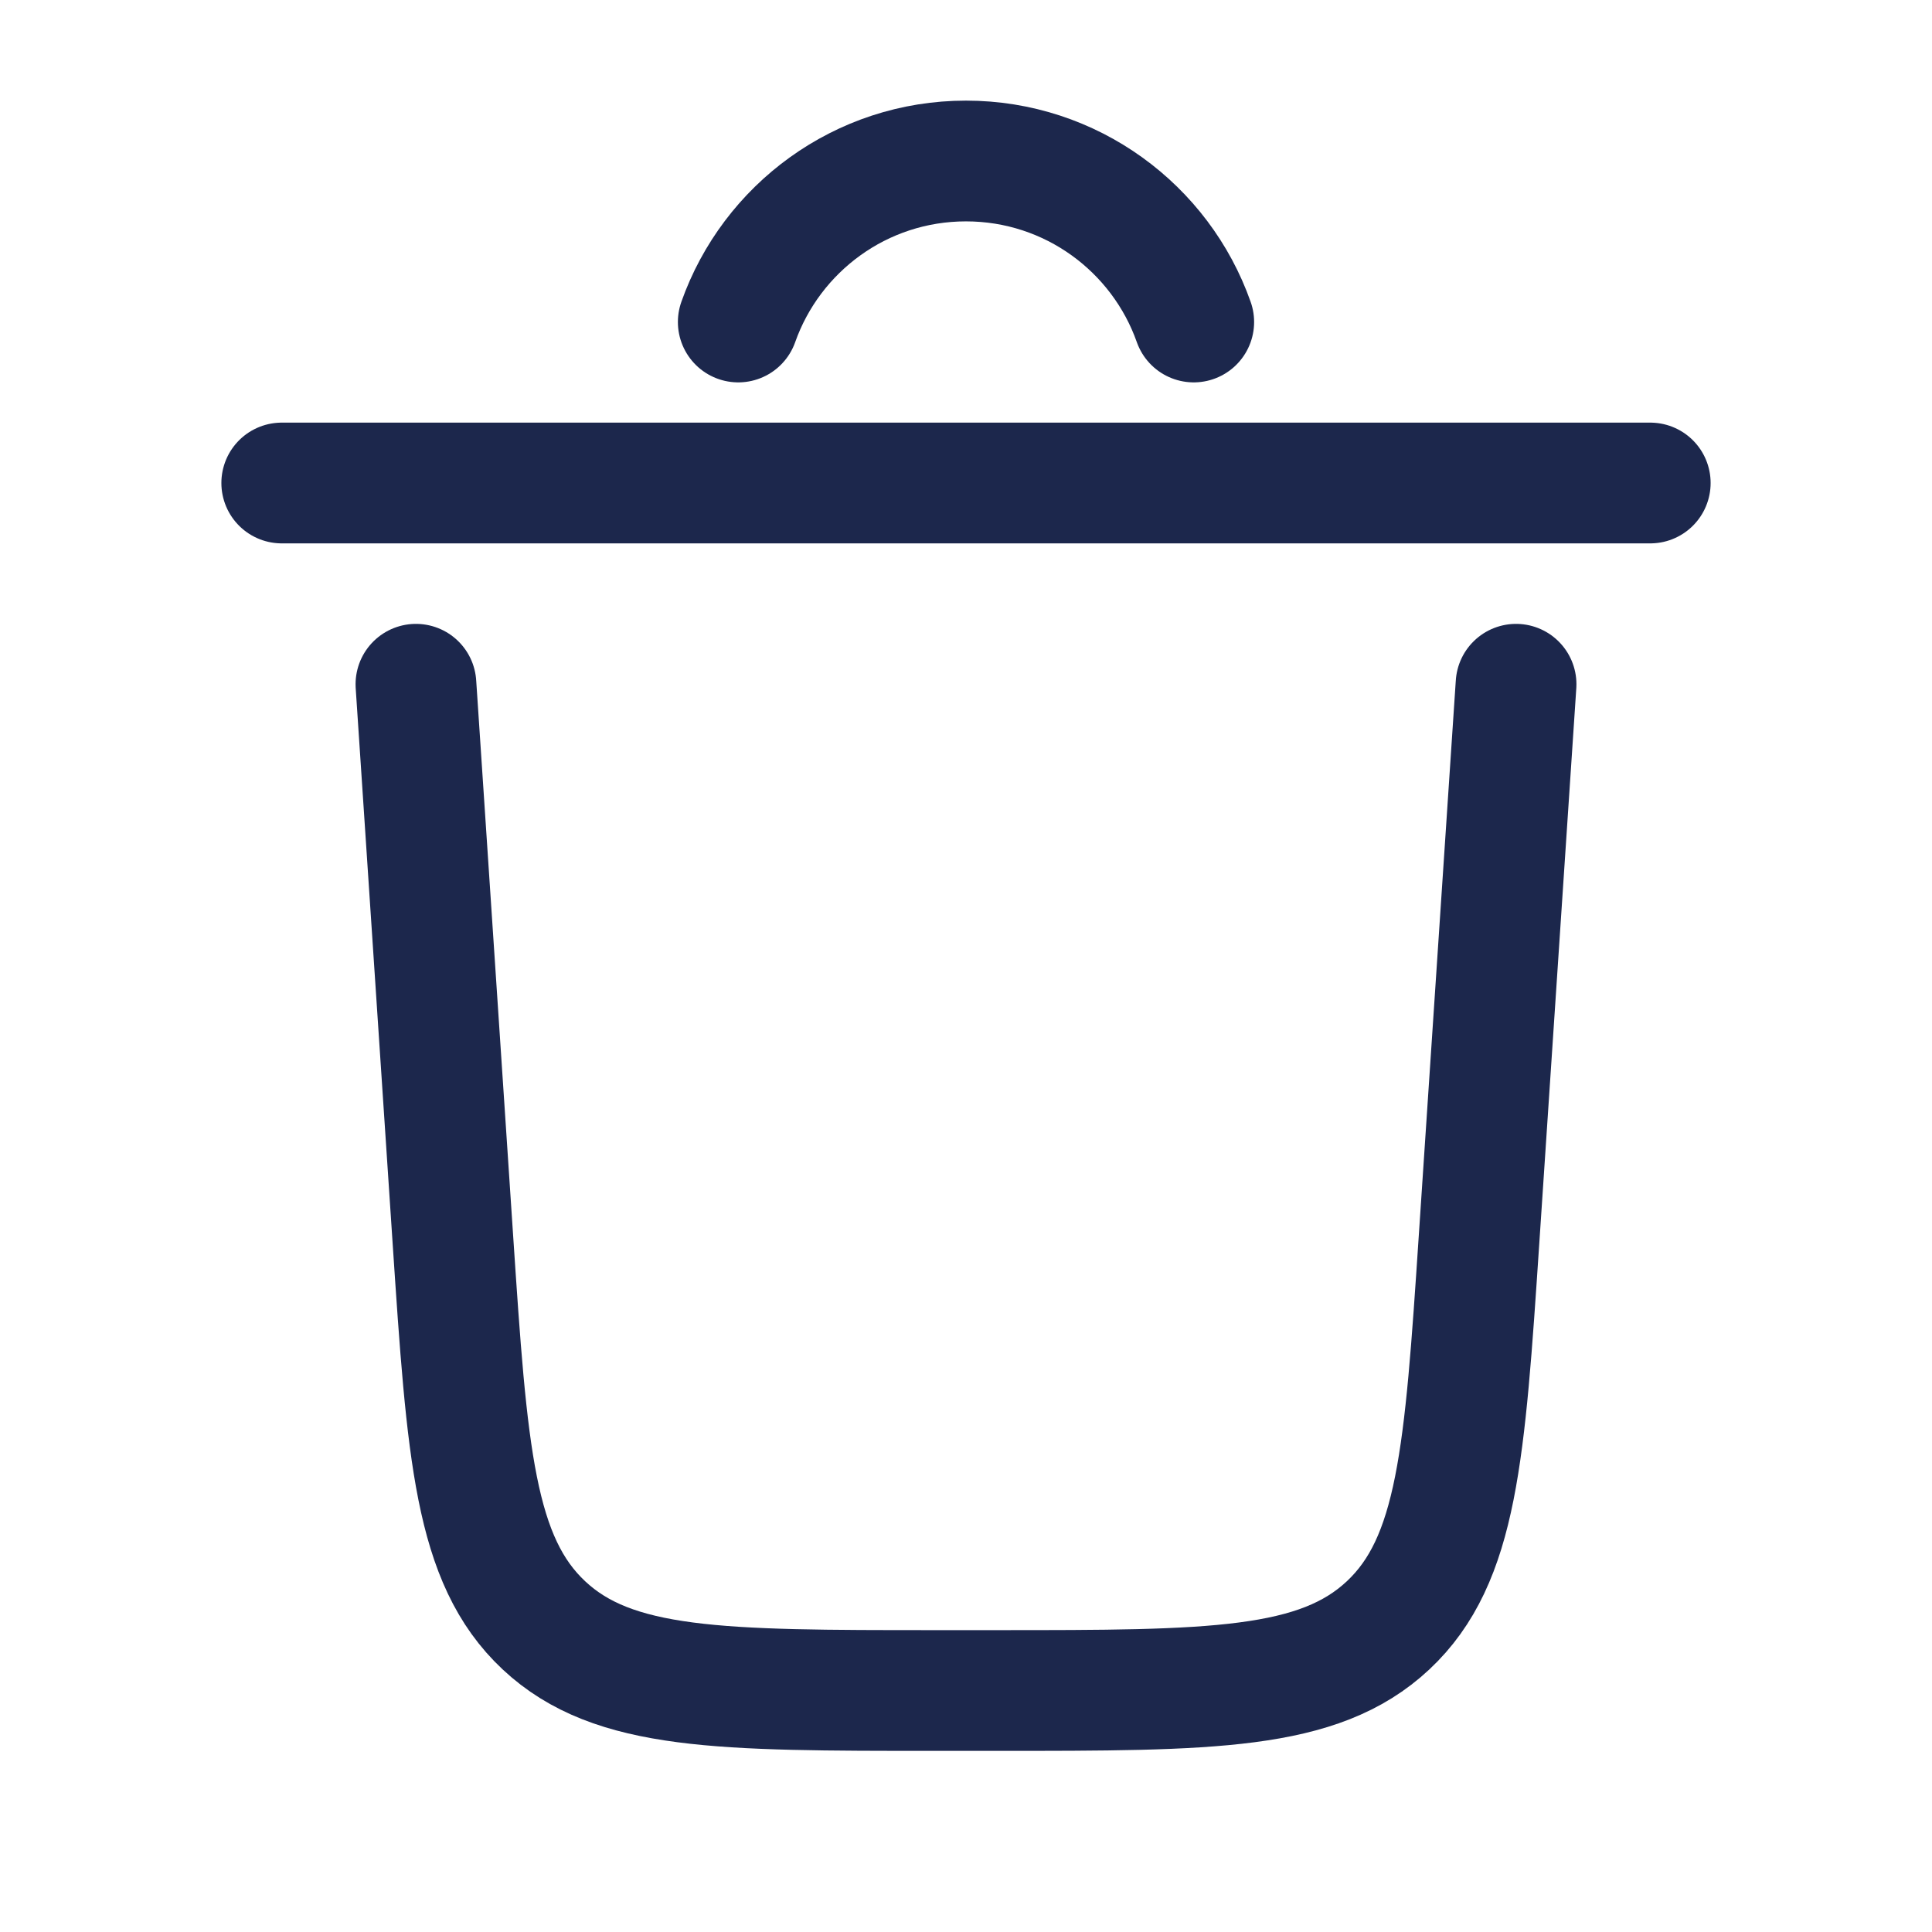
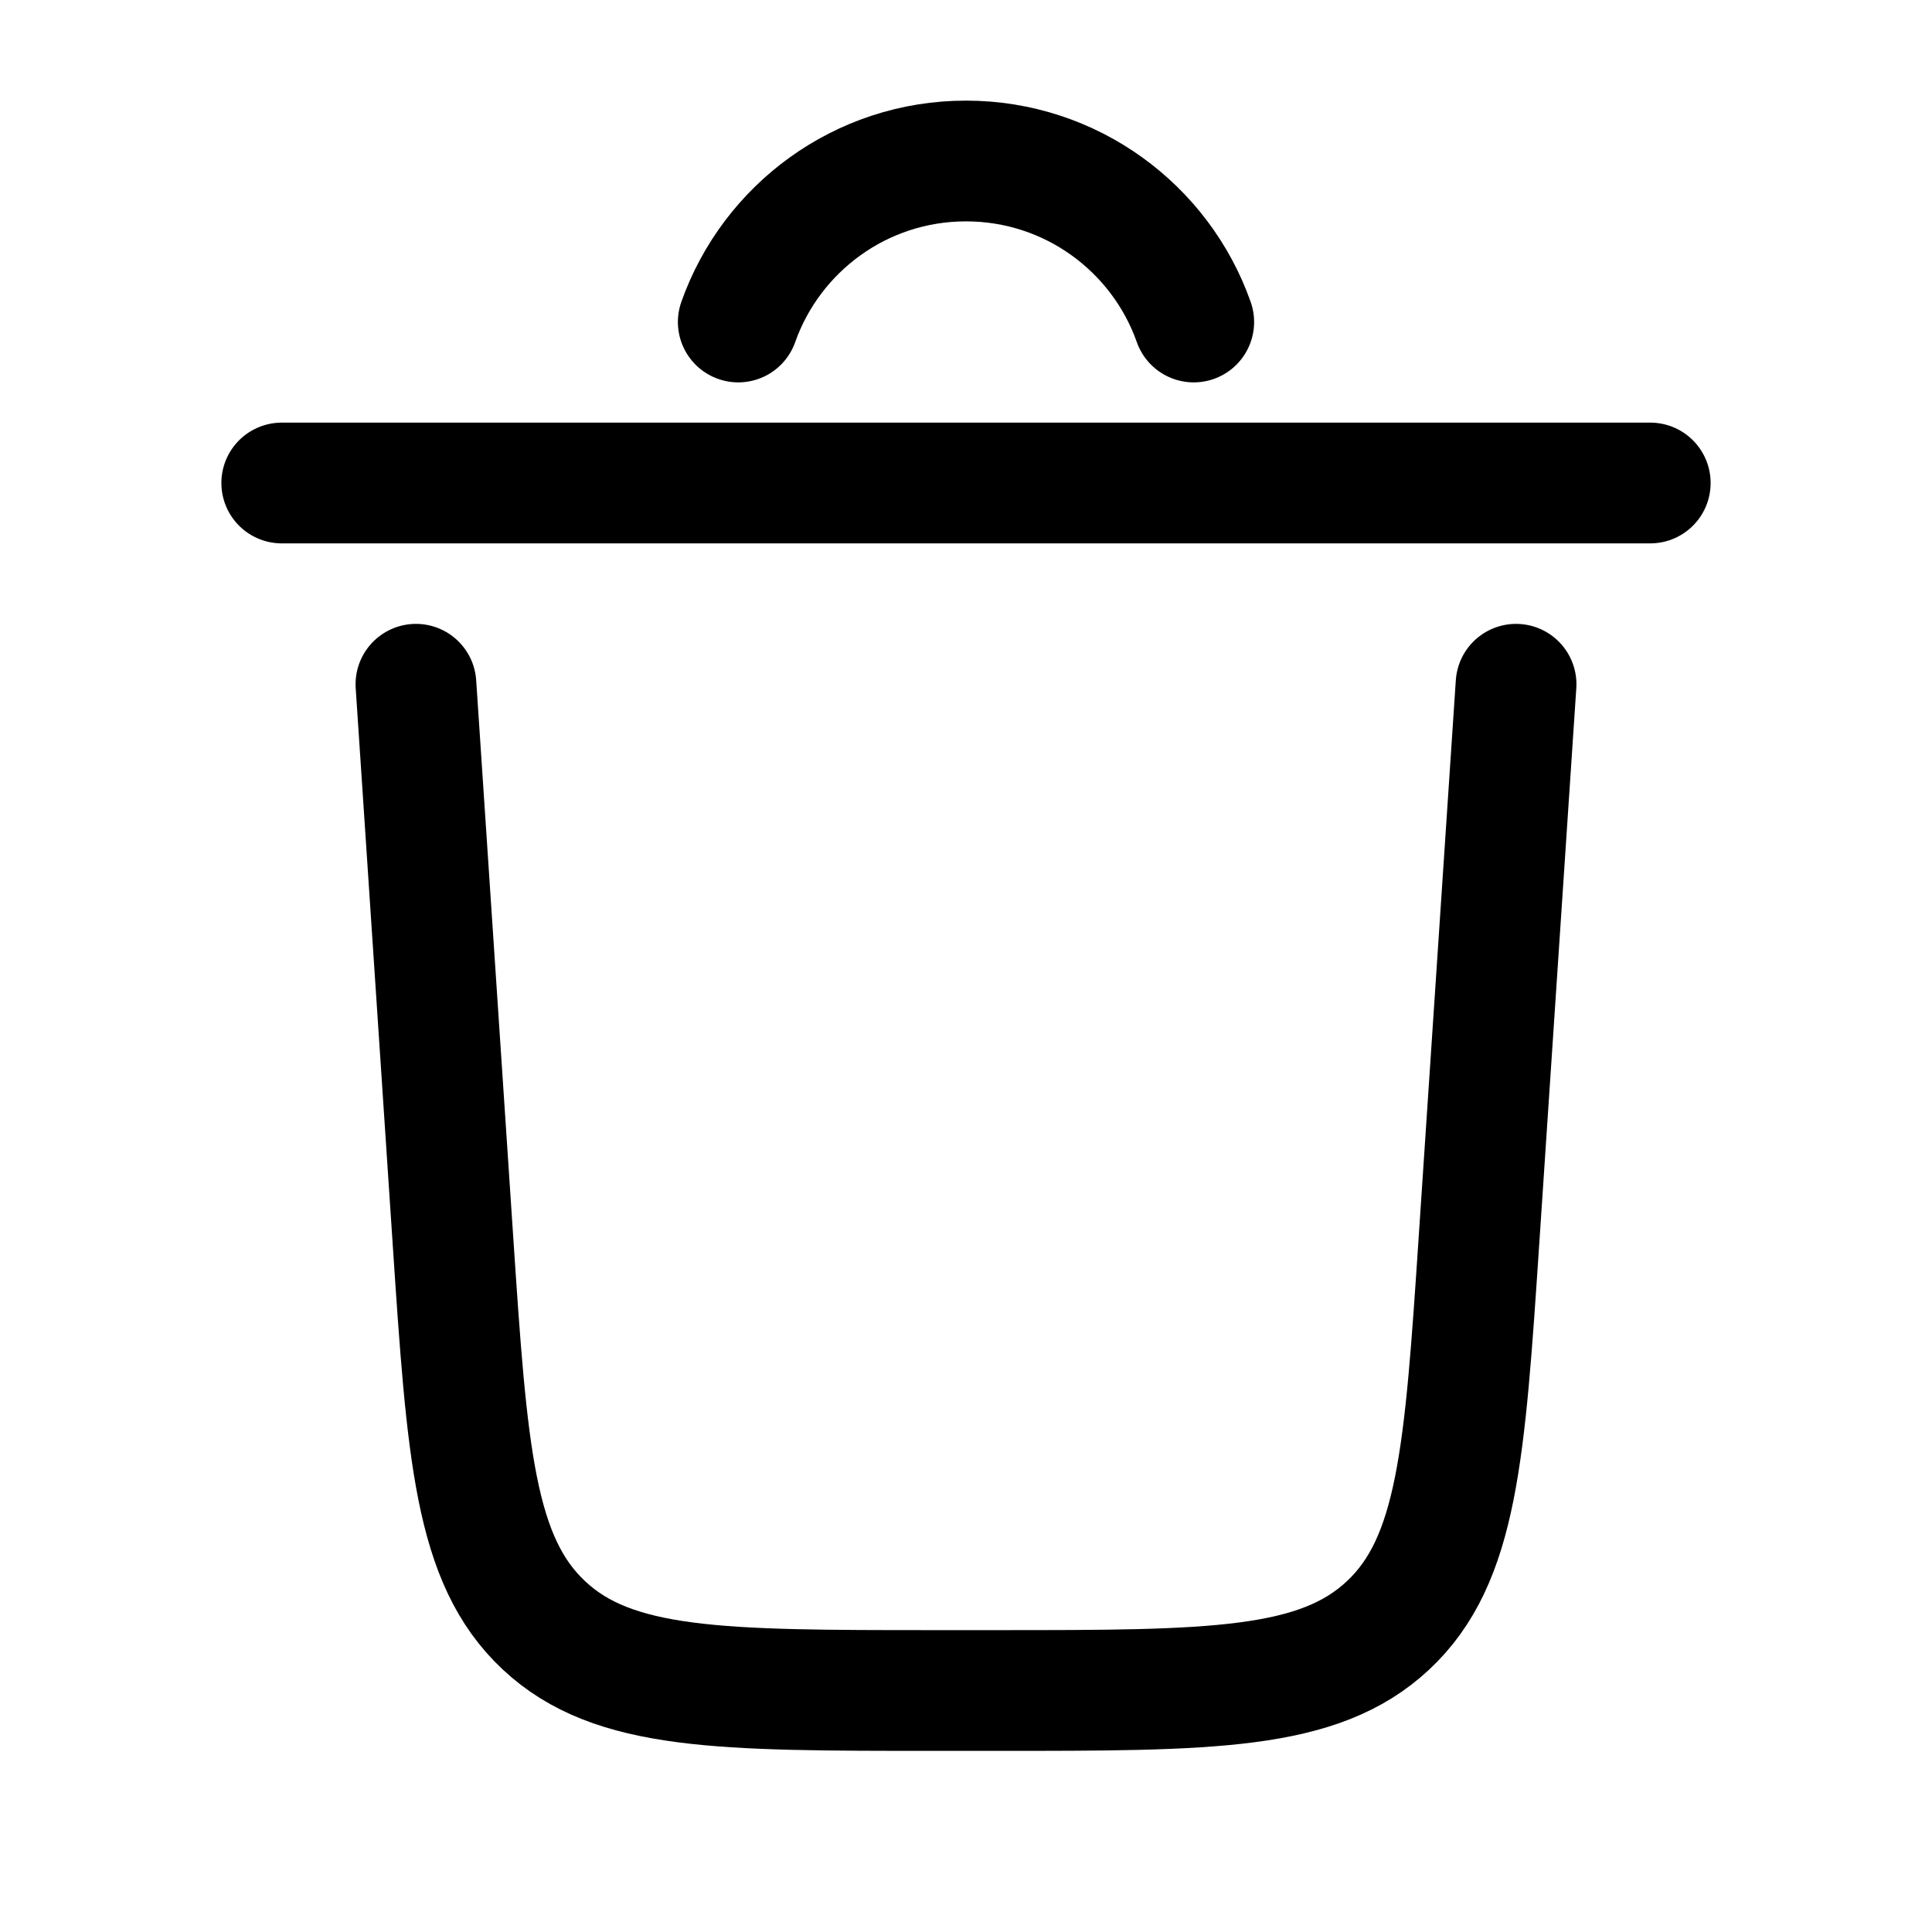
<svg xmlns="http://www.w3.org/2000/svg" width="800px" height="800px" viewBox="0 0 24 24" fill="none">
-   <path d="M20.5 6H3.5" stroke="#1C274C" stroke-width="1.5" stroke-linecap="round" />
-   <path d="M18.833 8.5L18.373 15.399C18.196 18.054 18.108 19.381 17.243 20.191C16.378 21 15.047 21 12.386 21H11.613C8.952 21 7.622 21 6.757 20.191C5.892 19.381 5.803 18.054 5.626 15.399L5.167 8.5" stroke="#1C274C" stroke-width="1.5" stroke-linecap="round" />
-   <path d="M9.171 4C9.583 2.835 10.694 2 12 2C13.306 2 14.418 2.835 14.829 4" stroke="#1C274C" stroke-width="1.5" stroke-linecap="round" />
+   <path d="M20.5 6H3.5" stroke="currentColor" stroke-width="1.5" stroke-linecap="round" />
+   <path d="M18.833 8.5L18.373 15.399C18.196 18.054 18.108 19.381 17.243 20.191C16.378 21 15.047 21 12.386 21H11.613C8.952 21 7.622 21 6.757 20.191C5.892 19.381 5.803 18.054 5.626 15.399L5.167 8.5" stroke="currentColor" stroke-width="1.5" stroke-linecap="round" />
+   <path d="M9.171 4C9.583 2.835 10.694 2 12 2C13.306 2 14.418 2.835 14.829 4" stroke="currentColor" stroke-width="1.5" stroke-linecap="round" />
</svg>
